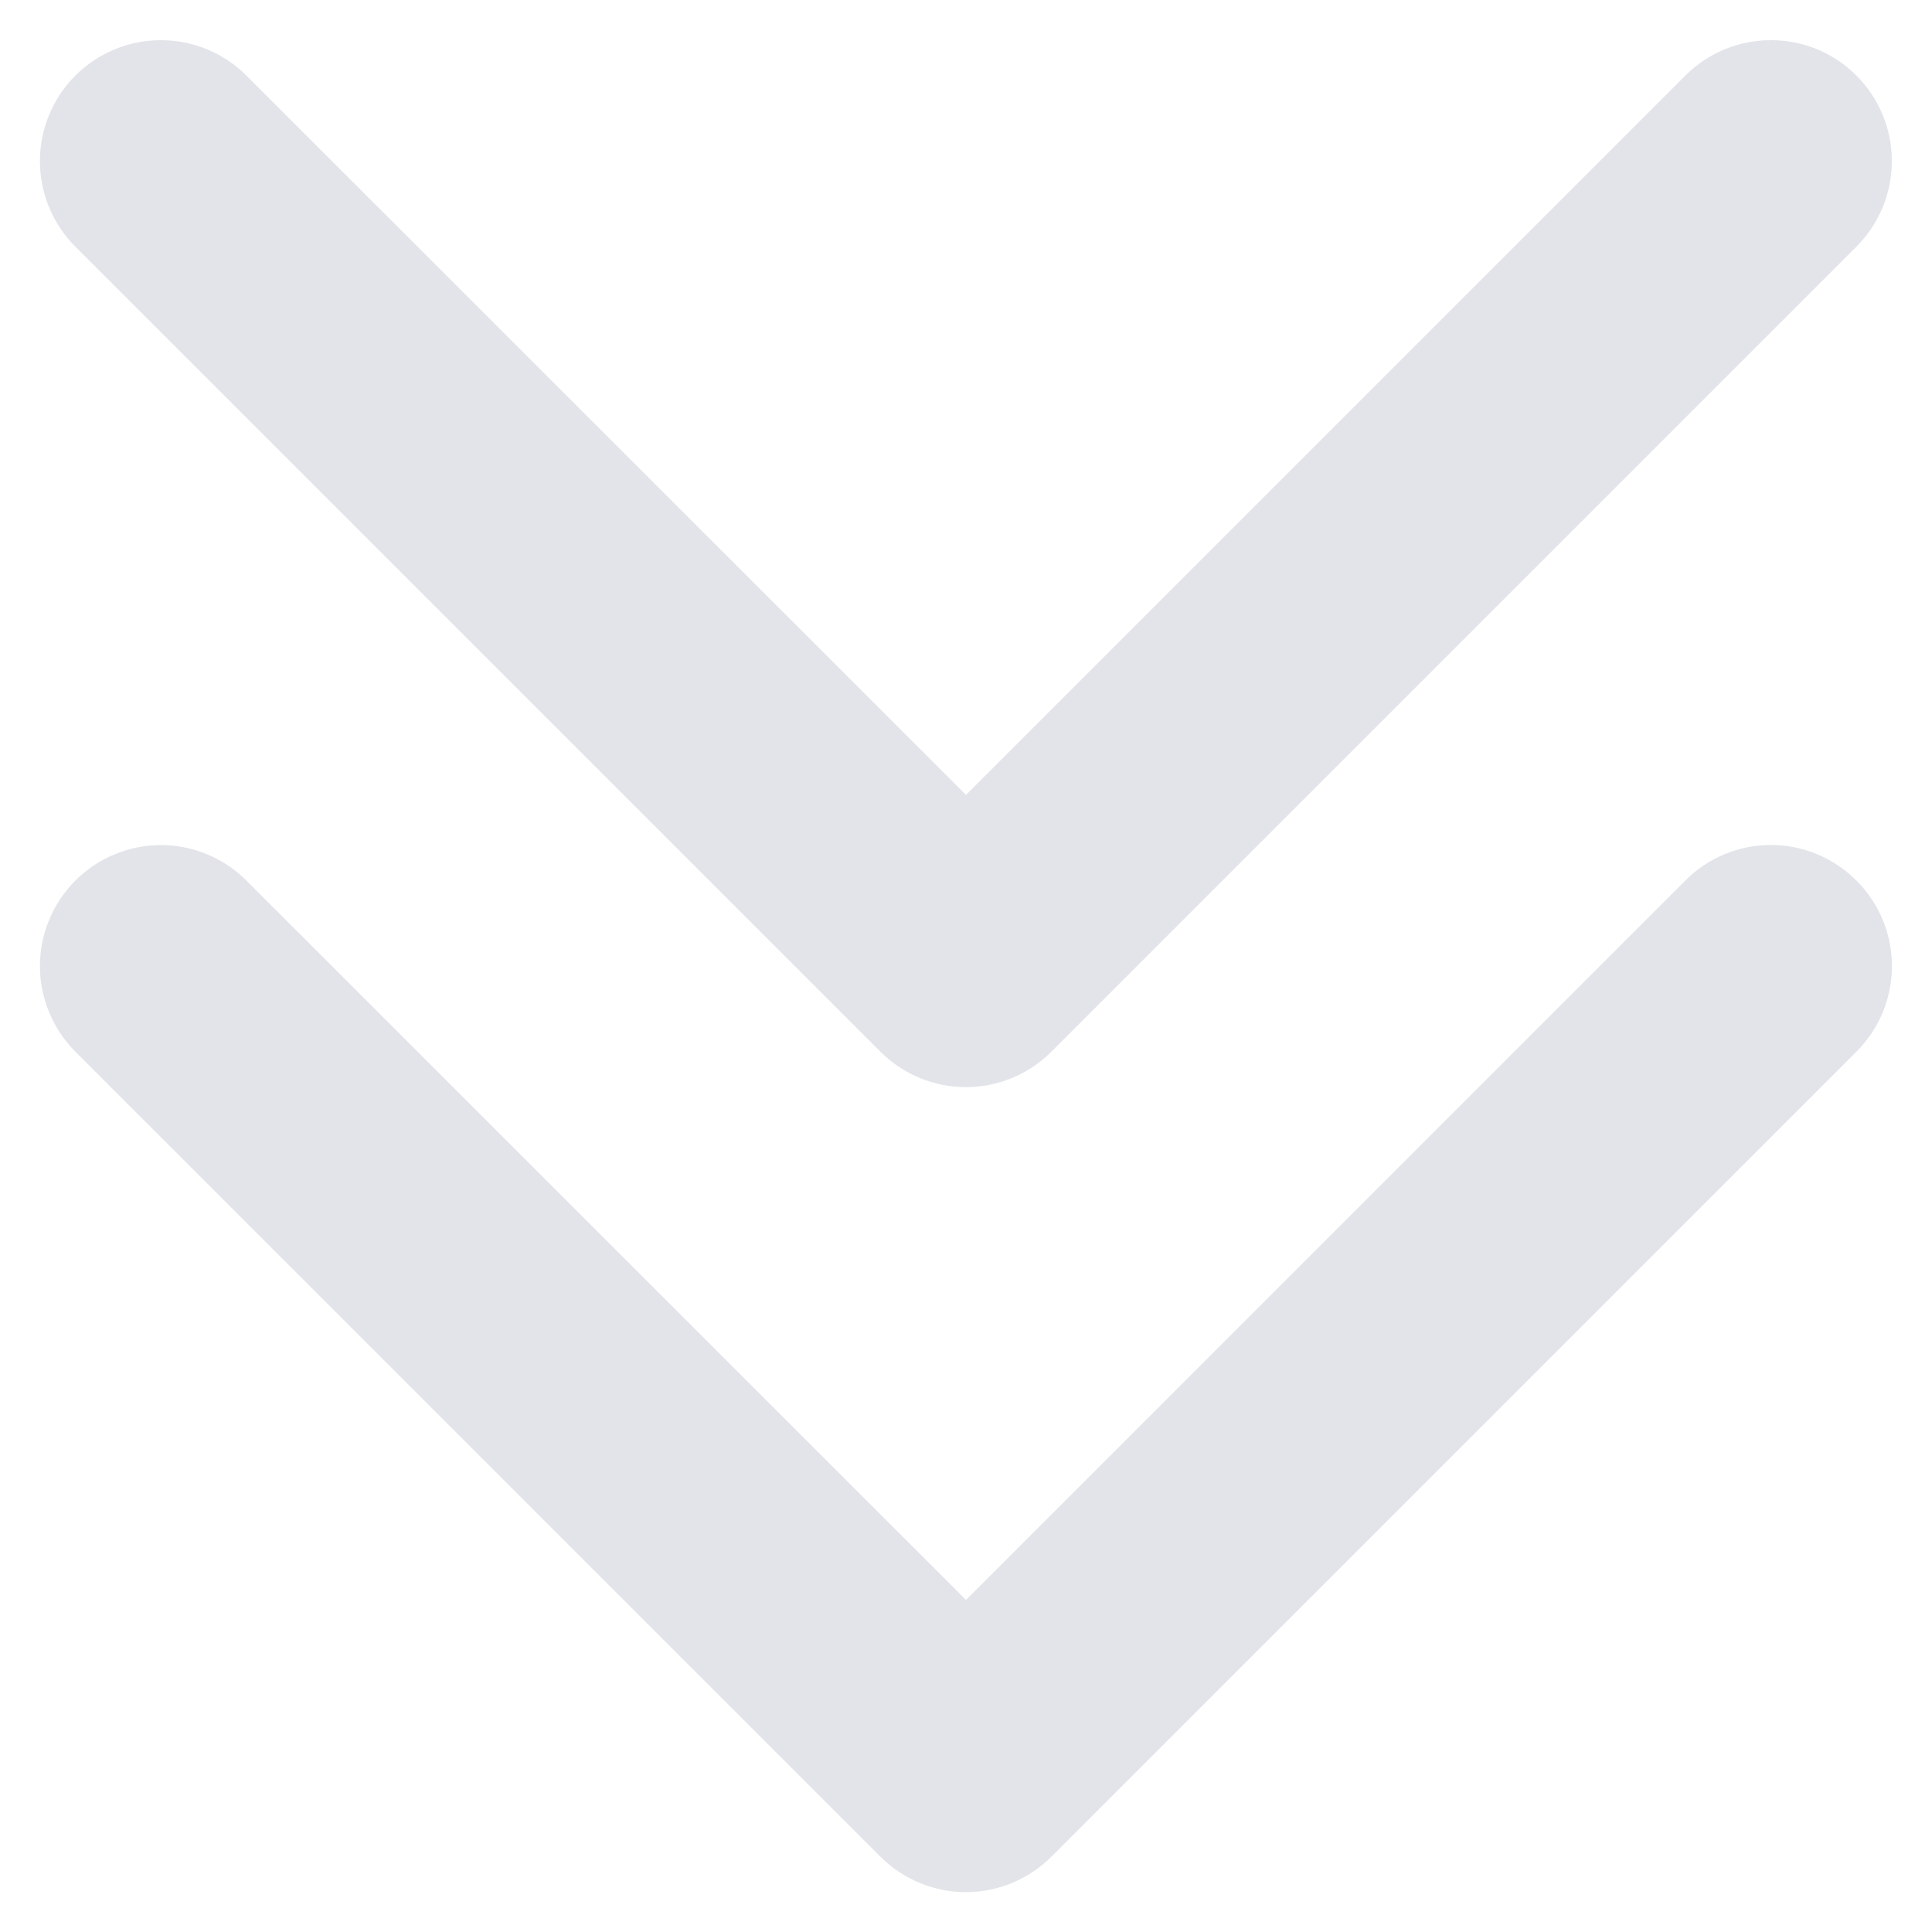
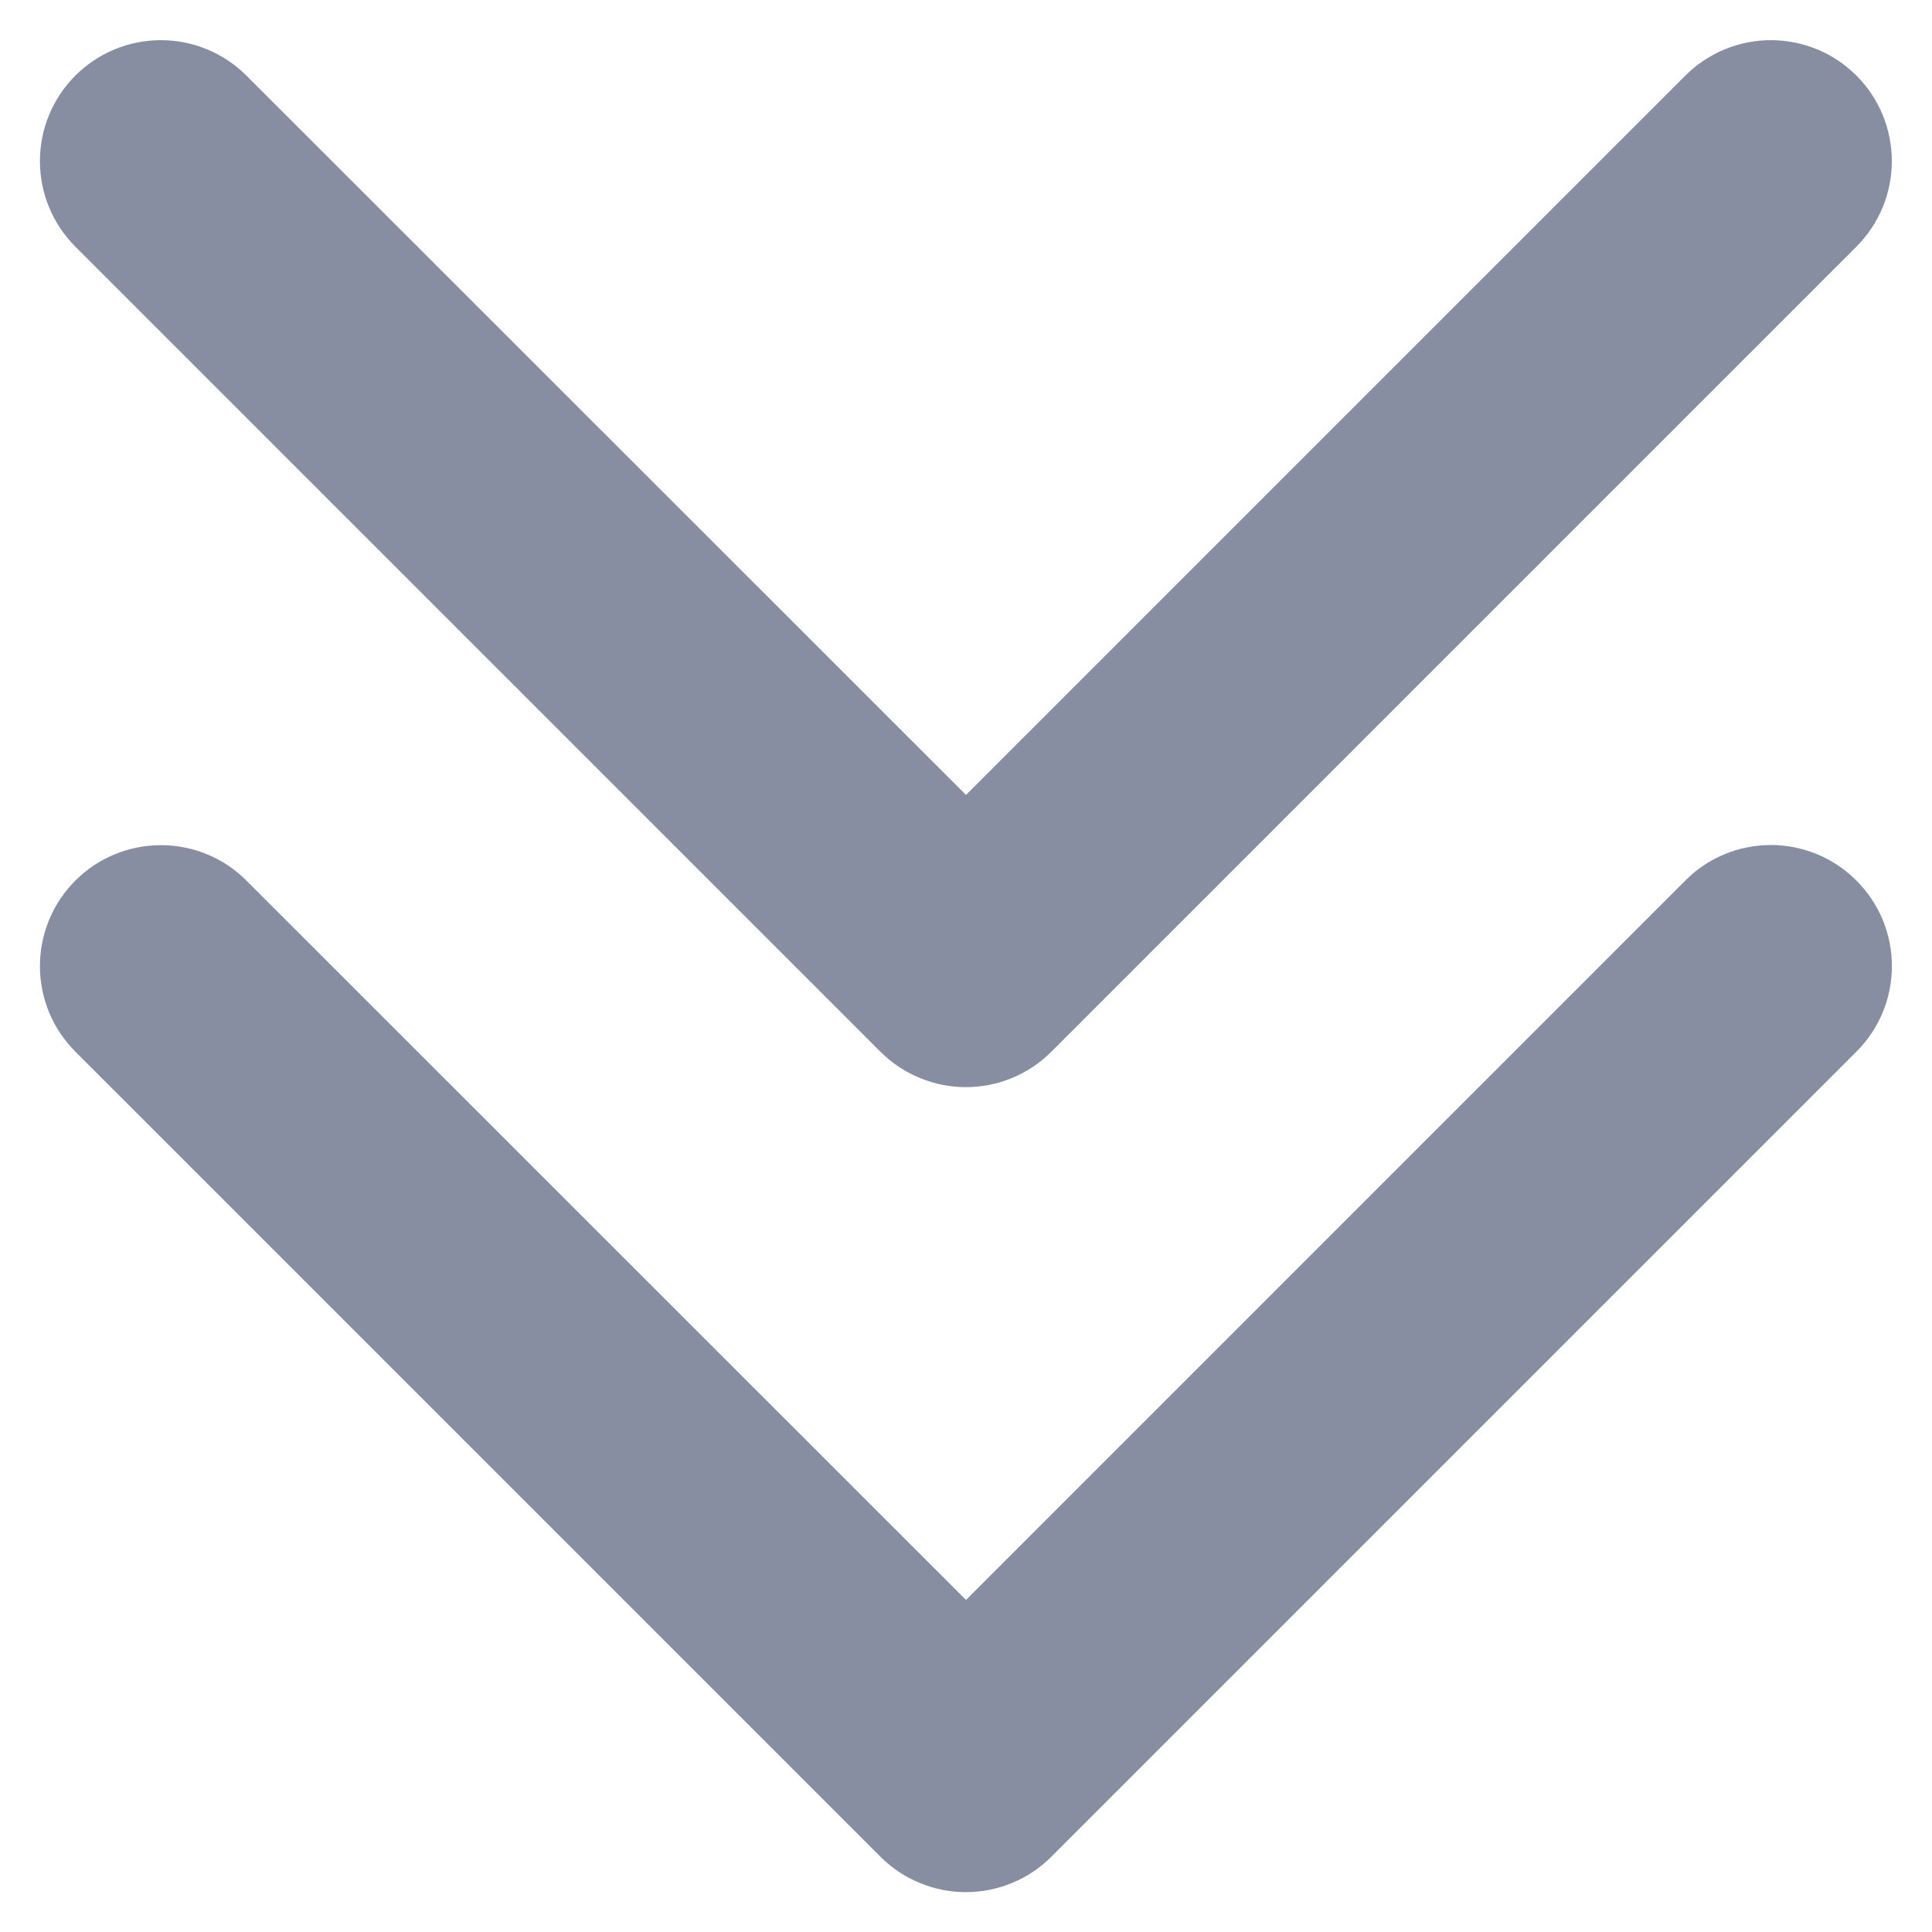
<svg xmlns="http://www.w3.org/2000/svg" width="24" height="24" viewBox="0 0 24 24" fill="none">
-   <path d="M23.061 10.939C23.201 11.078 23.312 11.244 23.388 11.426C23.463 11.608 23.502 11.804 23.502 12.001C23.502 12.199 23.463 12.394 23.388 12.576C23.312 12.759 23.201 12.924 23.061 13.064L13.061 23.064C12.922 23.203 12.756 23.314 12.574 23.39C12.392 23.466 12.196 23.505 11.999 23.505C11.801 23.505 11.606 23.466 11.424 23.39C11.241 23.314 11.076 23.203 10.936 23.064L0.936 13.064C0.797 12.924 0.686 12.758 0.611 12.576C0.535 12.394 0.496 12.198 0.496 12.001C0.496 11.804 0.535 11.608 0.611 11.426C0.686 11.244 0.797 11.078 0.936 10.939C1.076 10.799 1.241 10.688 1.424 10.613C1.606 10.537 1.801 10.498 1.999 10.498C2.196 10.498 2.391 10.537 2.574 10.613C2.756 10.688 2.922 10.799 3.061 10.939L12 19.875L20.939 10.935C21.078 10.796 21.244 10.685 21.426 10.61C21.608 10.535 21.804 10.496 22.001 10.497C22.198 10.497 22.393 10.536 22.575 10.612C22.757 10.688 22.922 10.799 23.061 10.939ZM10.936 13.064C11.076 13.204 11.241 13.314 11.424 13.39C11.606 13.466 11.801 13.505 11.999 13.505C12.196 13.505 12.392 13.466 12.574 13.39C12.756 13.314 12.922 13.204 13.061 13.064L23.061 3.064C23.201 2.924 23.311 2.758 23.387 2.576C23.462 2.394 23.501 2.198 23.501 2.001C23.501 1.804 23.462 1.608 23.387 1.426C23.311 1.244 23.201 1.078 23.061 0.939C22.922 0.799 22.756 0.688 22.574 0.613C22.392 0.537 22.196 0.499 21.999 0.499C21.801 0.499 21.606 0.537 21.424 0.613C21.241 0.688 21.076 0.799 20.936 0.939L12 9.875L3.061 0.939C2.779 0.657 2.397 0.499 1.999 0.499C1.6 0.499 1.218 0.657 0.936 0.939C0.654 1.22 0.496 1.603 0.496 2.001C0.496 2.4 0.654 2.782 0.936 3.064L10.936 13.064Z" fill="#E2E4E9" />
+   <path d="M23.061 10.939C23.201 11.078 23.312 11.244 23.388 11.426C23.463 11.608 23.502 11.804 23.502 12.001C23.502 12.199 23.463 12.394 23.388 12.576C23.312 12.759 23.201 12.924 23.061 13.064L13.061 23.064C12.922 23.204 12.756 23.315 12.574 23.39C12.392 23.466 12.196 23.505 11.999 23.505C11.801 23.505 11.606 23.466 11.424 23.39C11.241 23.315 11.076 23.204 10.936 23.064L0.936 13.064C0.797 12.924 0.686 12.759 0.61 12.576C0.535 12.394 0.496 12.199 0.496 12.001C0.496 11.804 0.535 11.608 0.61 11.426C0.686 11.244 0.797 11.078 0.936 10.939C1.076 10.799 1.241 10.688 1.424 10.613C1.606 10.537 1.801 10.499 1.999 10.499C2.196 10.499 2.391 10.537 2.574 10.613C2.756 10.688 2.922 10.799 3.061 10.939L12 19.875L20.939 10.935C21.078 10.796 21.244 10.685 21.426 10.61C21.608 10.535 21.804 10.497 22.001 10.497C22.198 10.497 22.393 10.537 22.575 10.612C22.757 10.688 22.922 10.799 23.061 10.939ZM10.936 13.064C11.076 13.204 11.241 13.315 11.424 13.39C11.606 13.466 11.801 13.505 11.999 13.505C12.196 13.505 12.392 13.466 12.574 13.39C12.756 13.315 12.922 13.204 13.061 13.064L23.061 3.064C23.201 2.924 23.311 2.759 23.387 2.576C23.462 2.394 23.501 2.199 23.501 2.001C23.501 1.804 23.462 1.609 23.387 1.426C23.311 1.244 23.201 1.078 23.061 0.939C22.922 0.799 22.756 0.689 22.574 0.613C22.391 0.538 22.196 0.499 21.999 0.499C21.801 0.499 21.606 0.538 21.424 0.613C21.241 0.689 21.076 0.799 20.936 0.939L12 9.875L3.061 0.939C2.779 0.657 2.397 0.499 1.999 0.499C1.6 0.499 1.218 0.657 0.936 0.939C0.654 1.221 0.496 1.603 0.496 2.001C0.496 2.4 0.654 2.782 0.936 3.064L10.936 13.064Z" fill="#878EA1" />
</svg>
